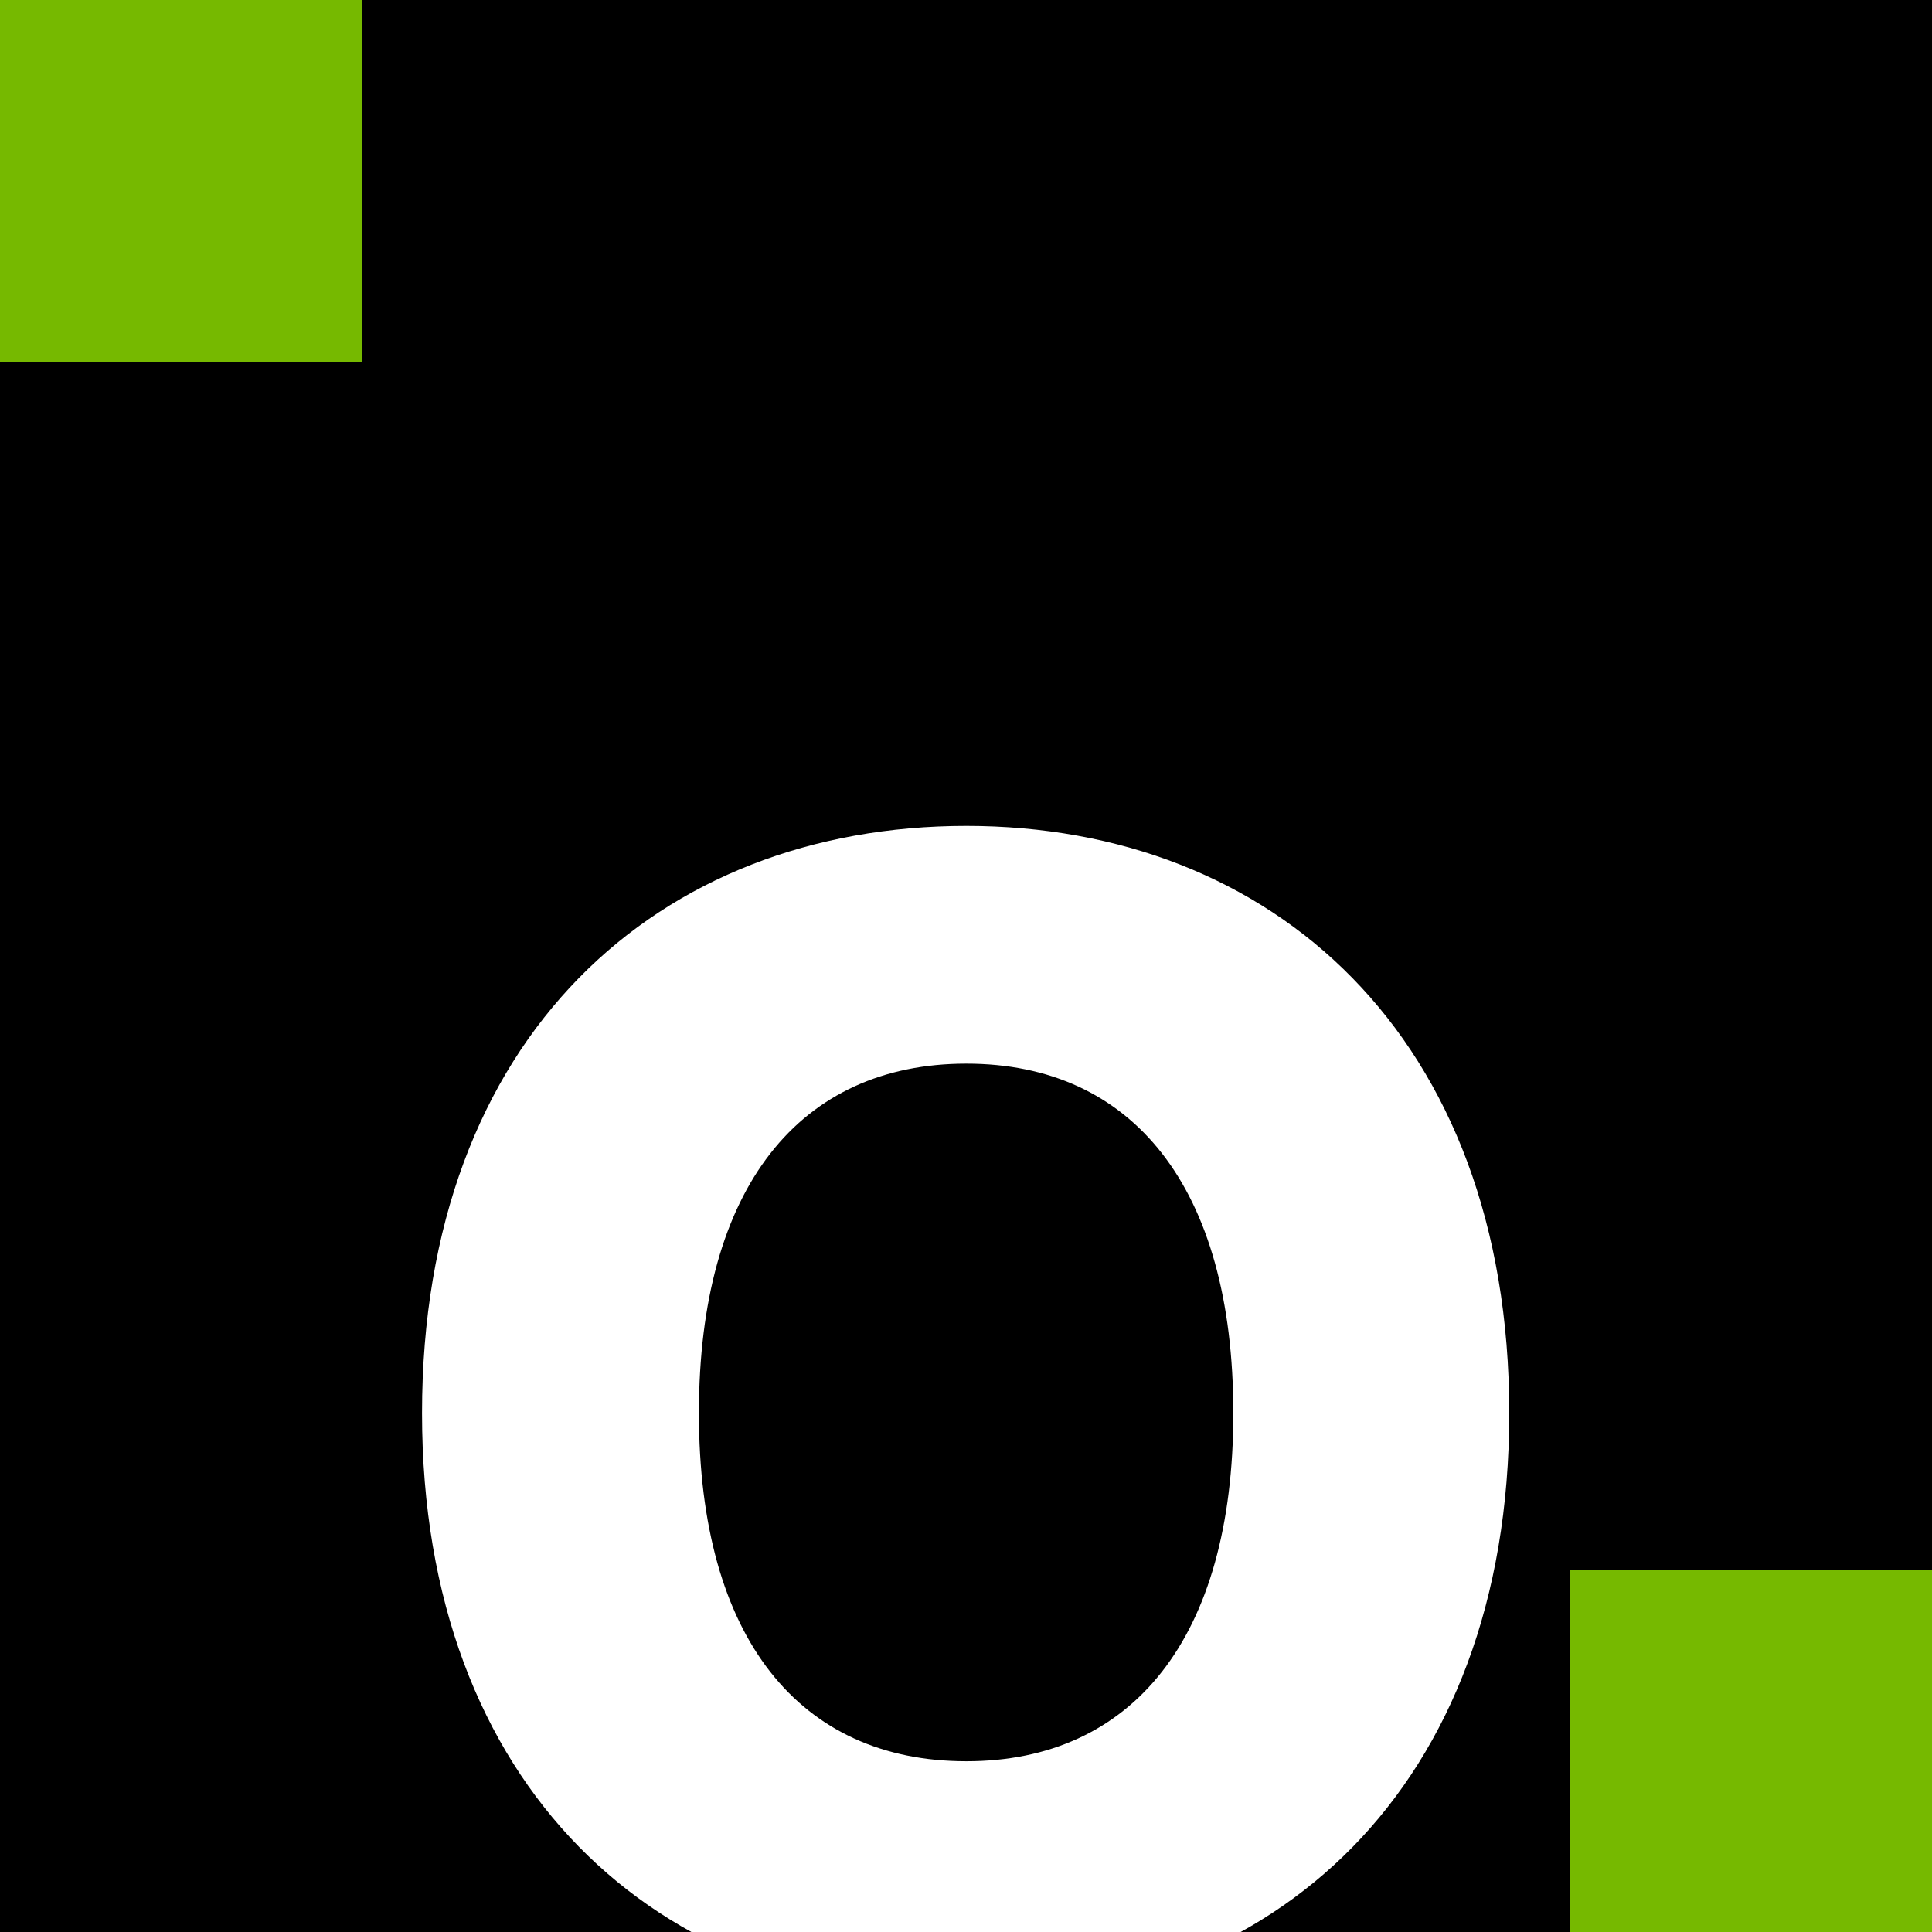
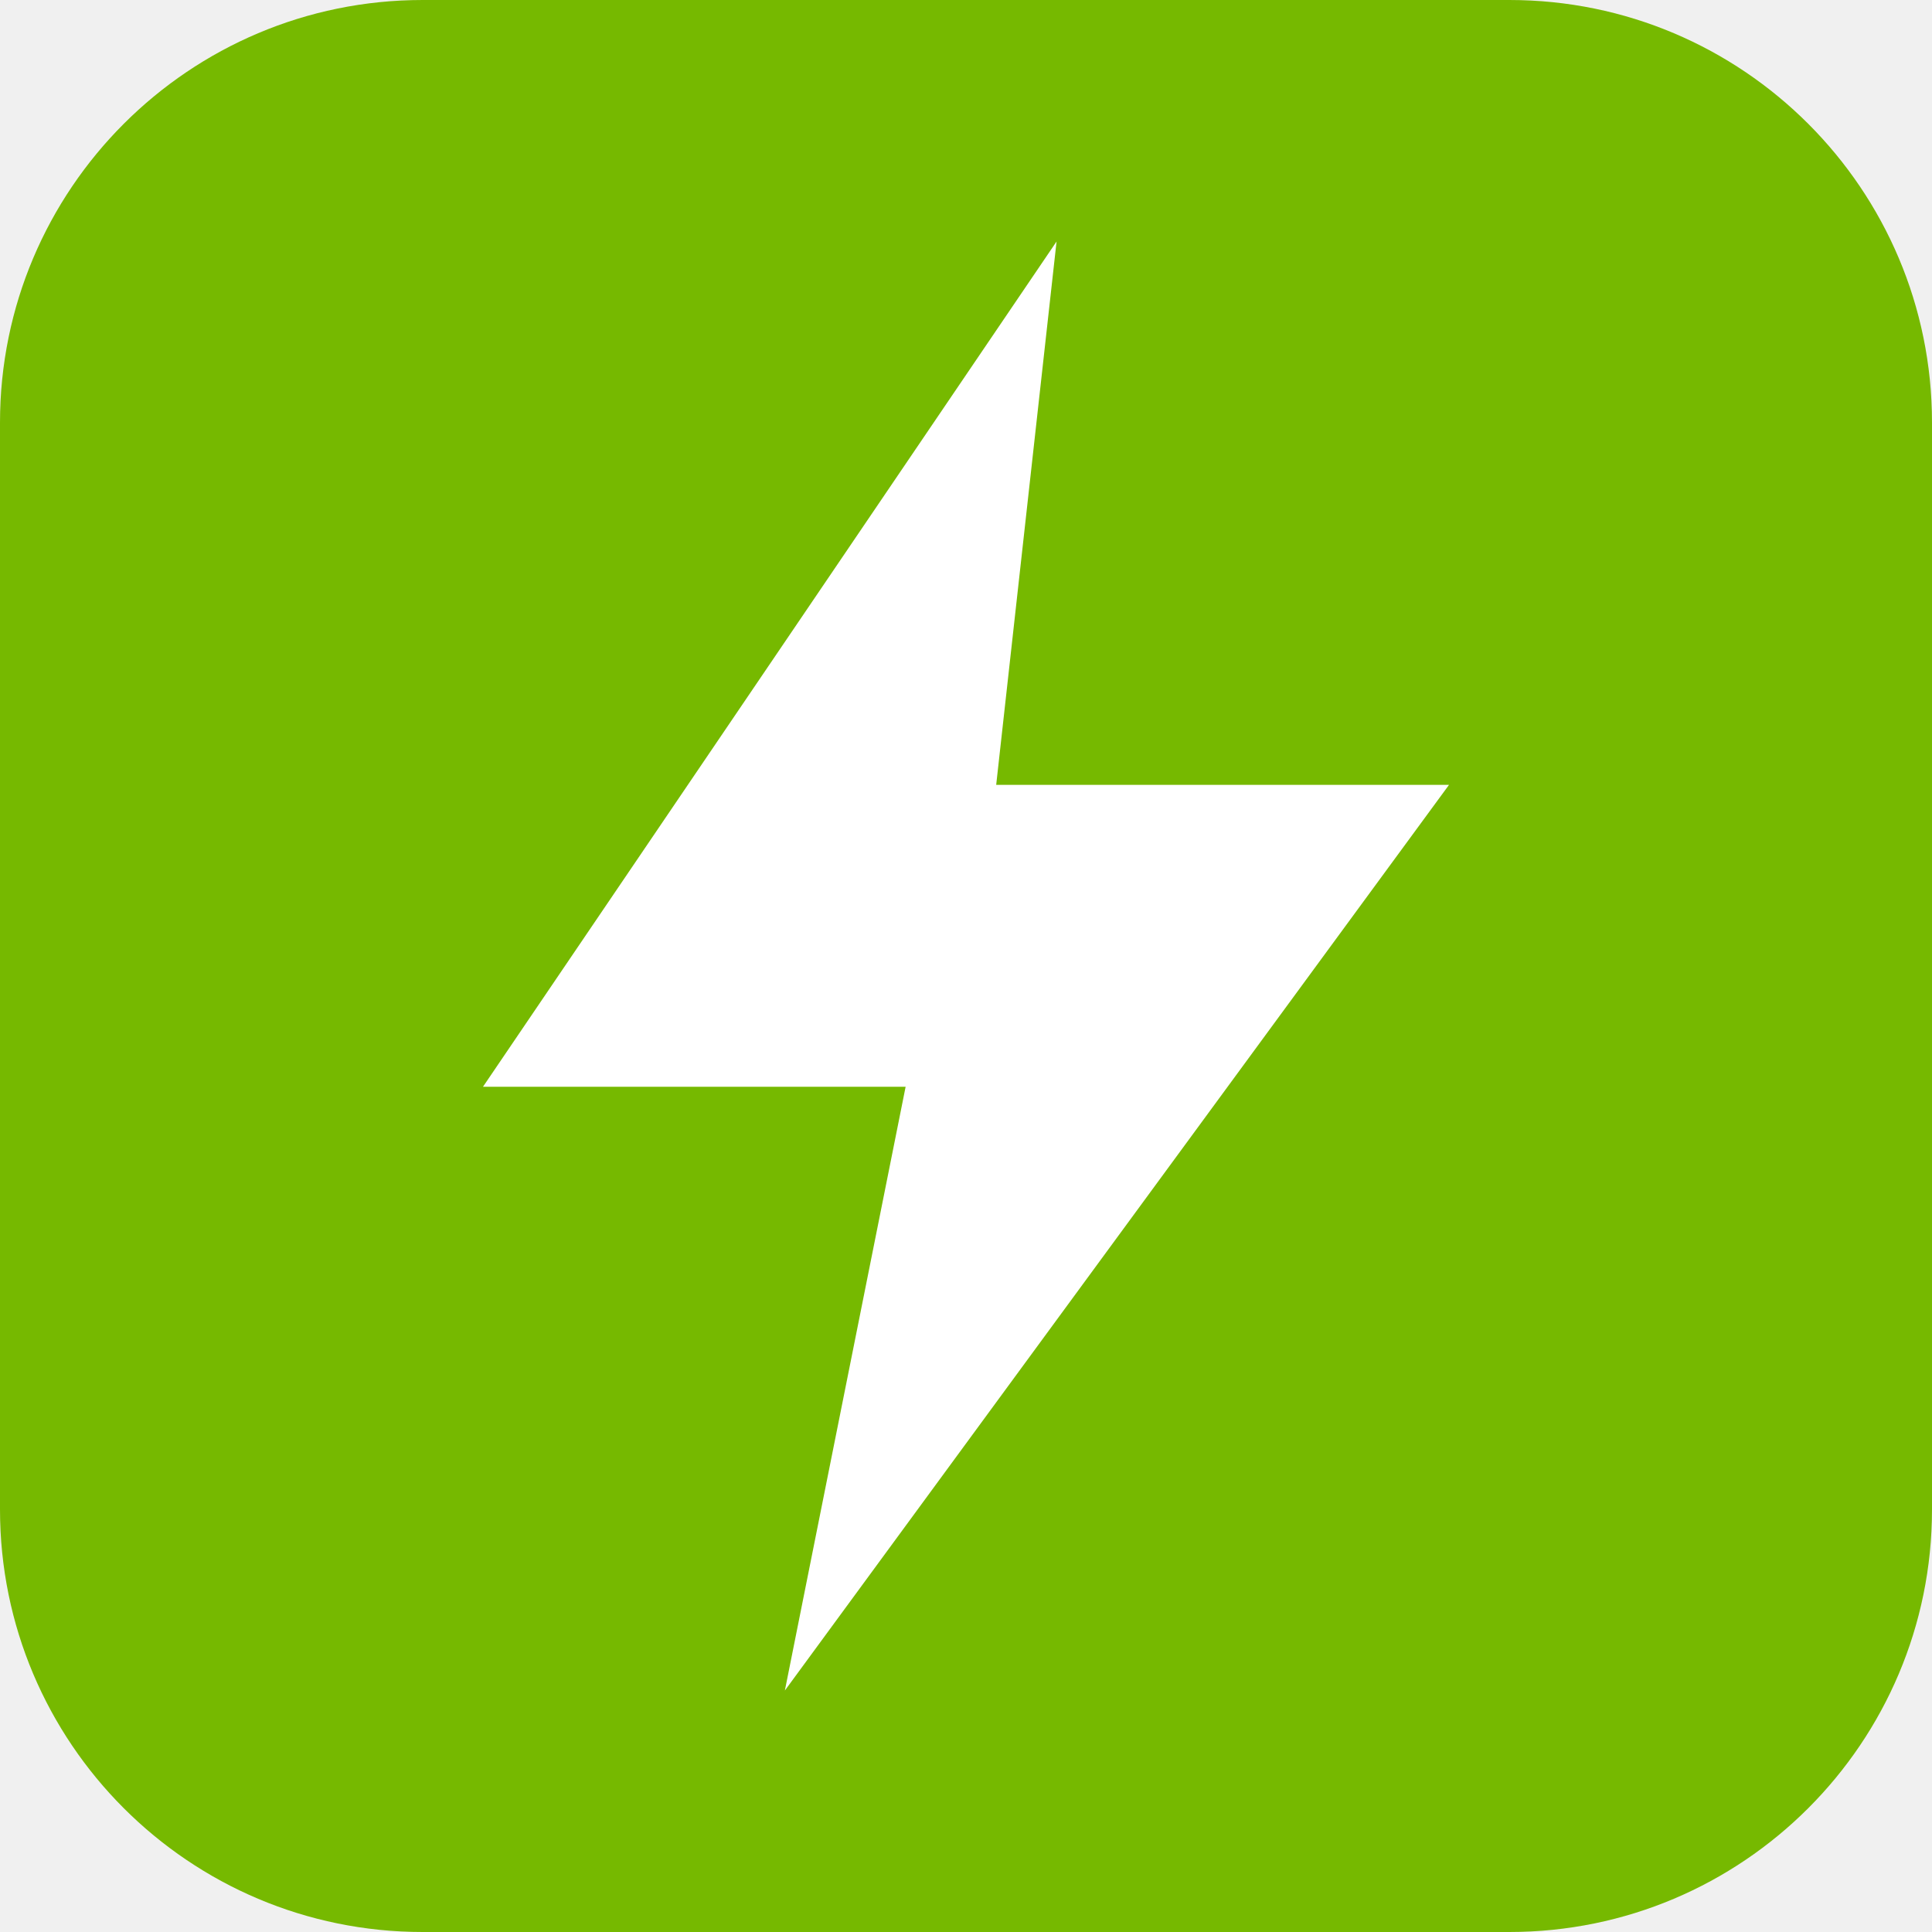
<svg xmlns="http://www.w3.org/2000/svg" viewBox="0 0 64 64" width="64" height="64">
-   <rect width="64" height="64" fill="#000000" />
-   <rect x="0" y="0" width="12" height="12" fill="#76b900" />
-   <rect x="52" y="52" width="12" height="12" fill="#76b900" />
-   <text x="32" y="46" font-family="Inter, Arial Black, Inter, Arial, Helvetica, sans-serif" font-size="52" font-weight="800" fill="#ffffff" text-anchor="middle" dominant-baseline="middle" letter-spacing="-1">O</text>
+   <rect width="64" height="64" rx="14" fill="#76b900" />
+   <path d="M35 8 L16 36 L30 36 L26 56 L48 26 L33 26 Z" fill="#ffffff" />
</svg>
